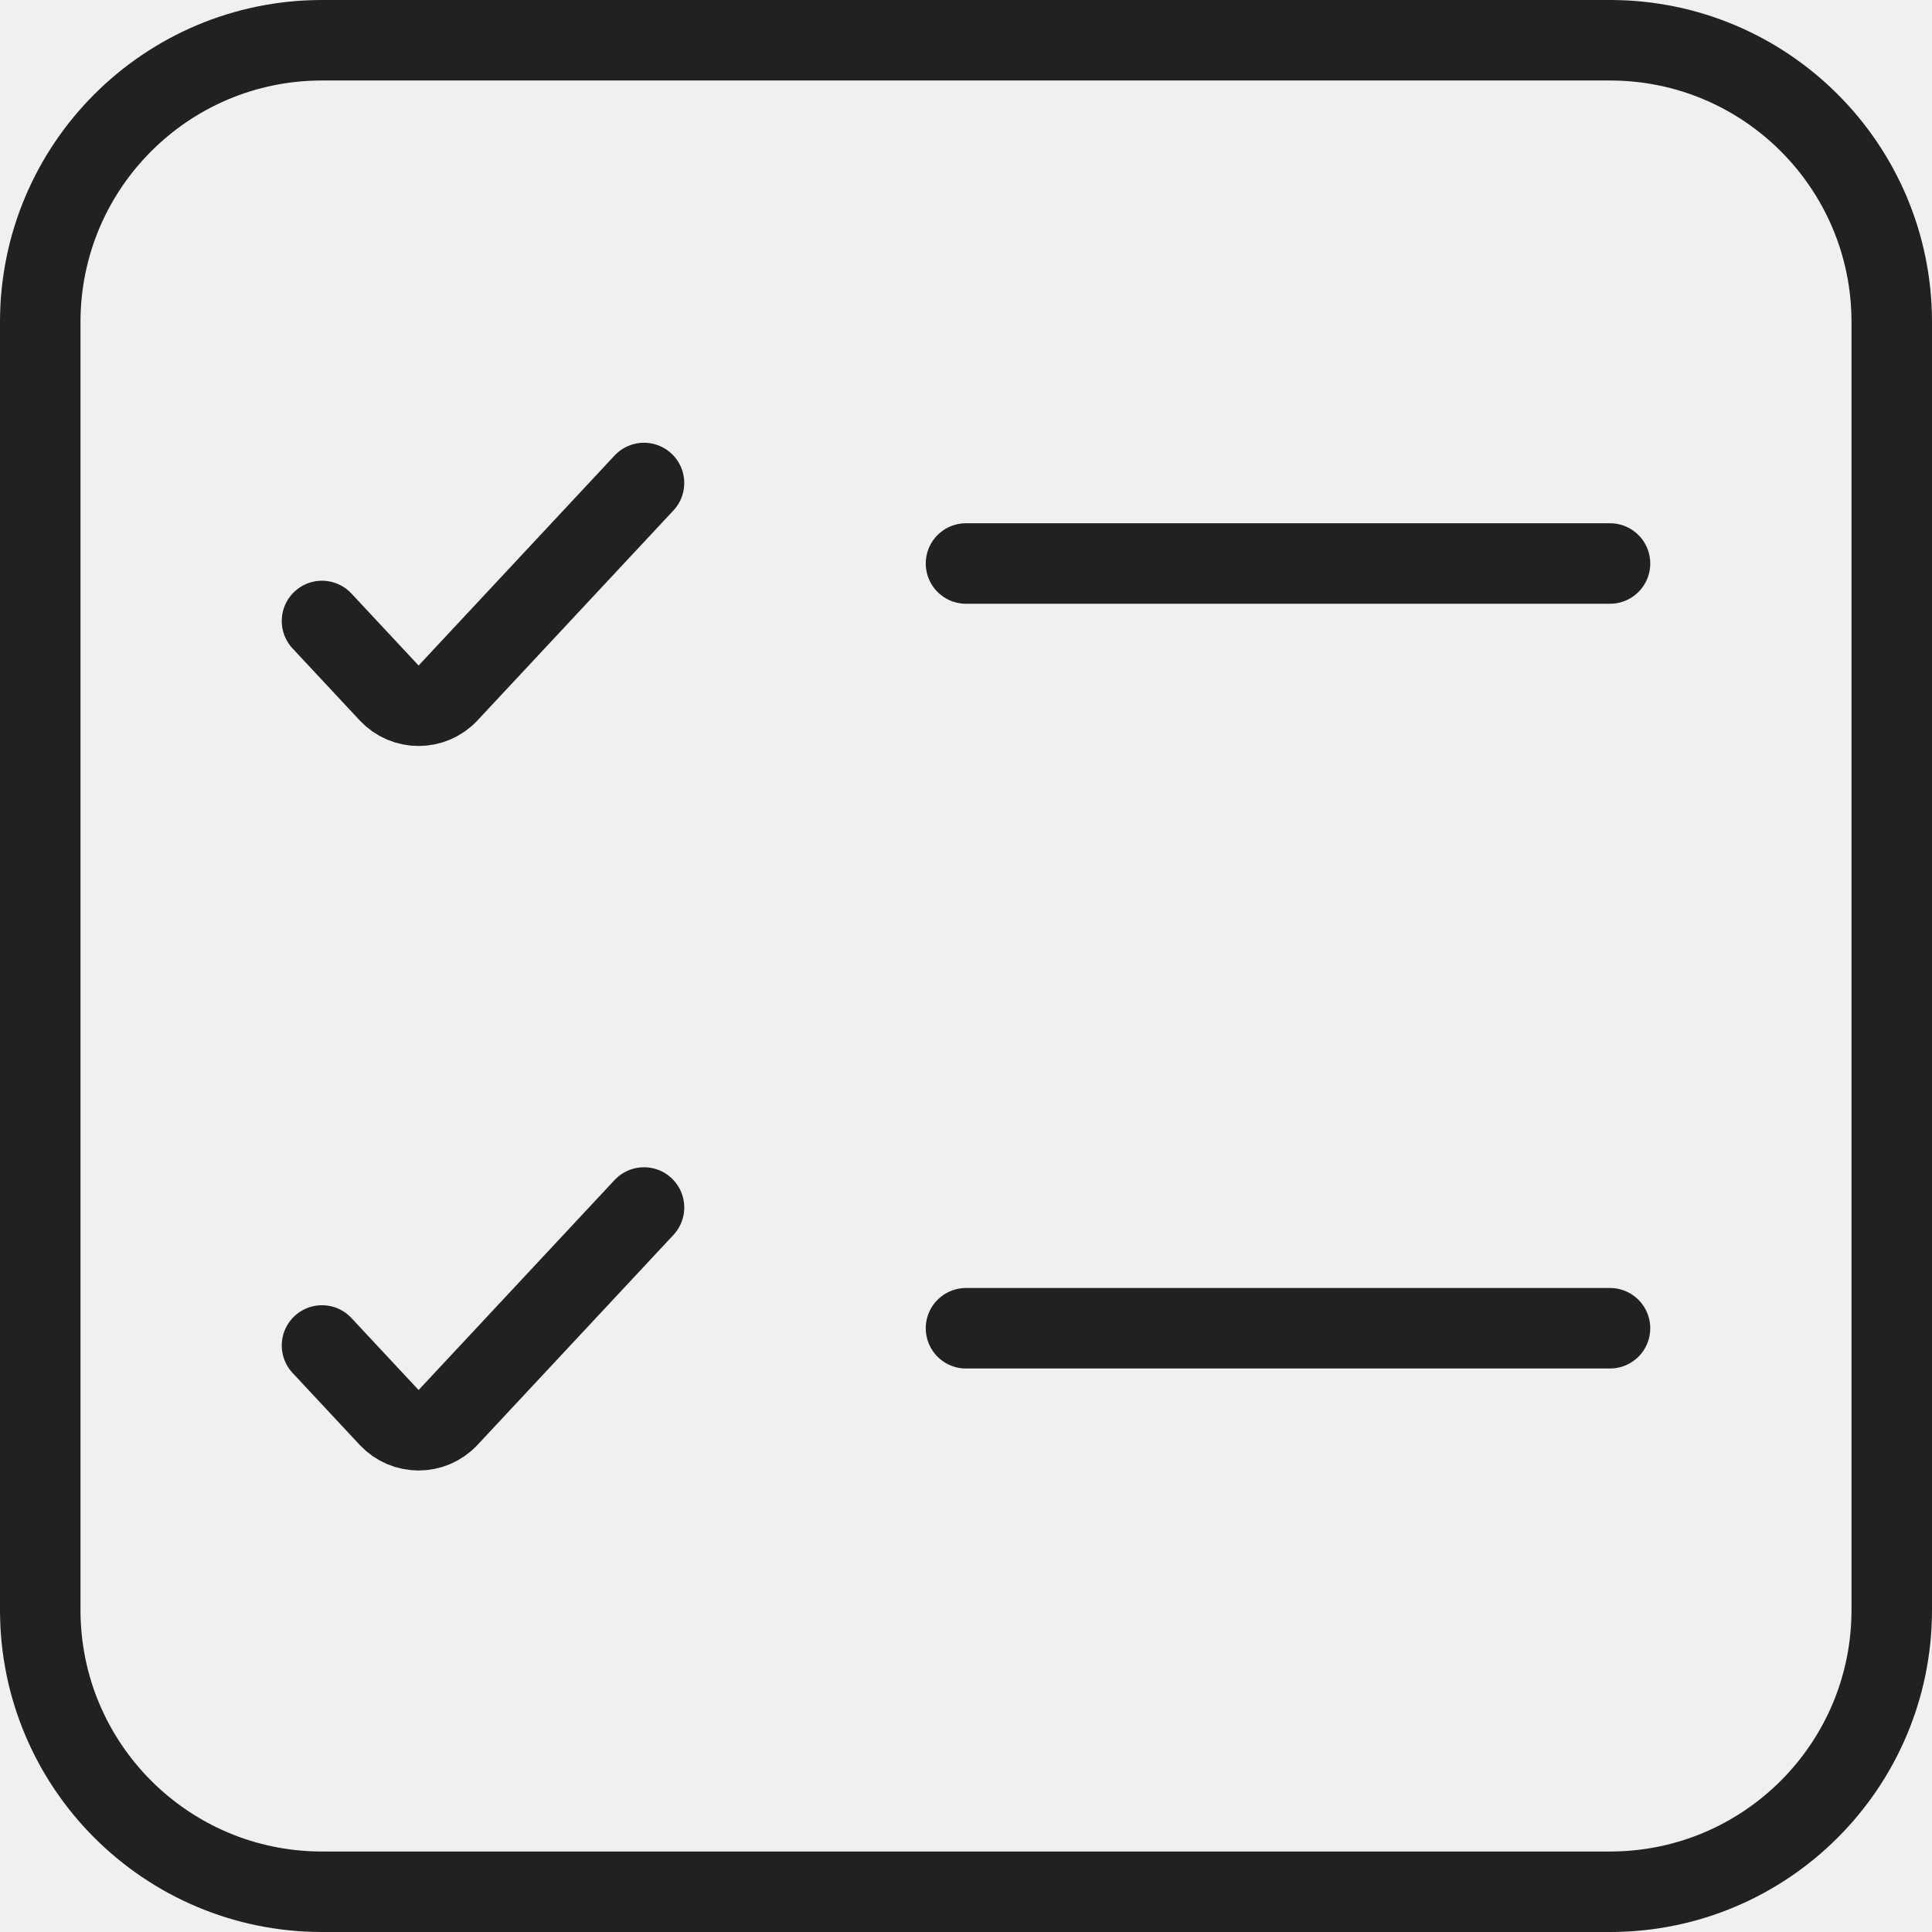
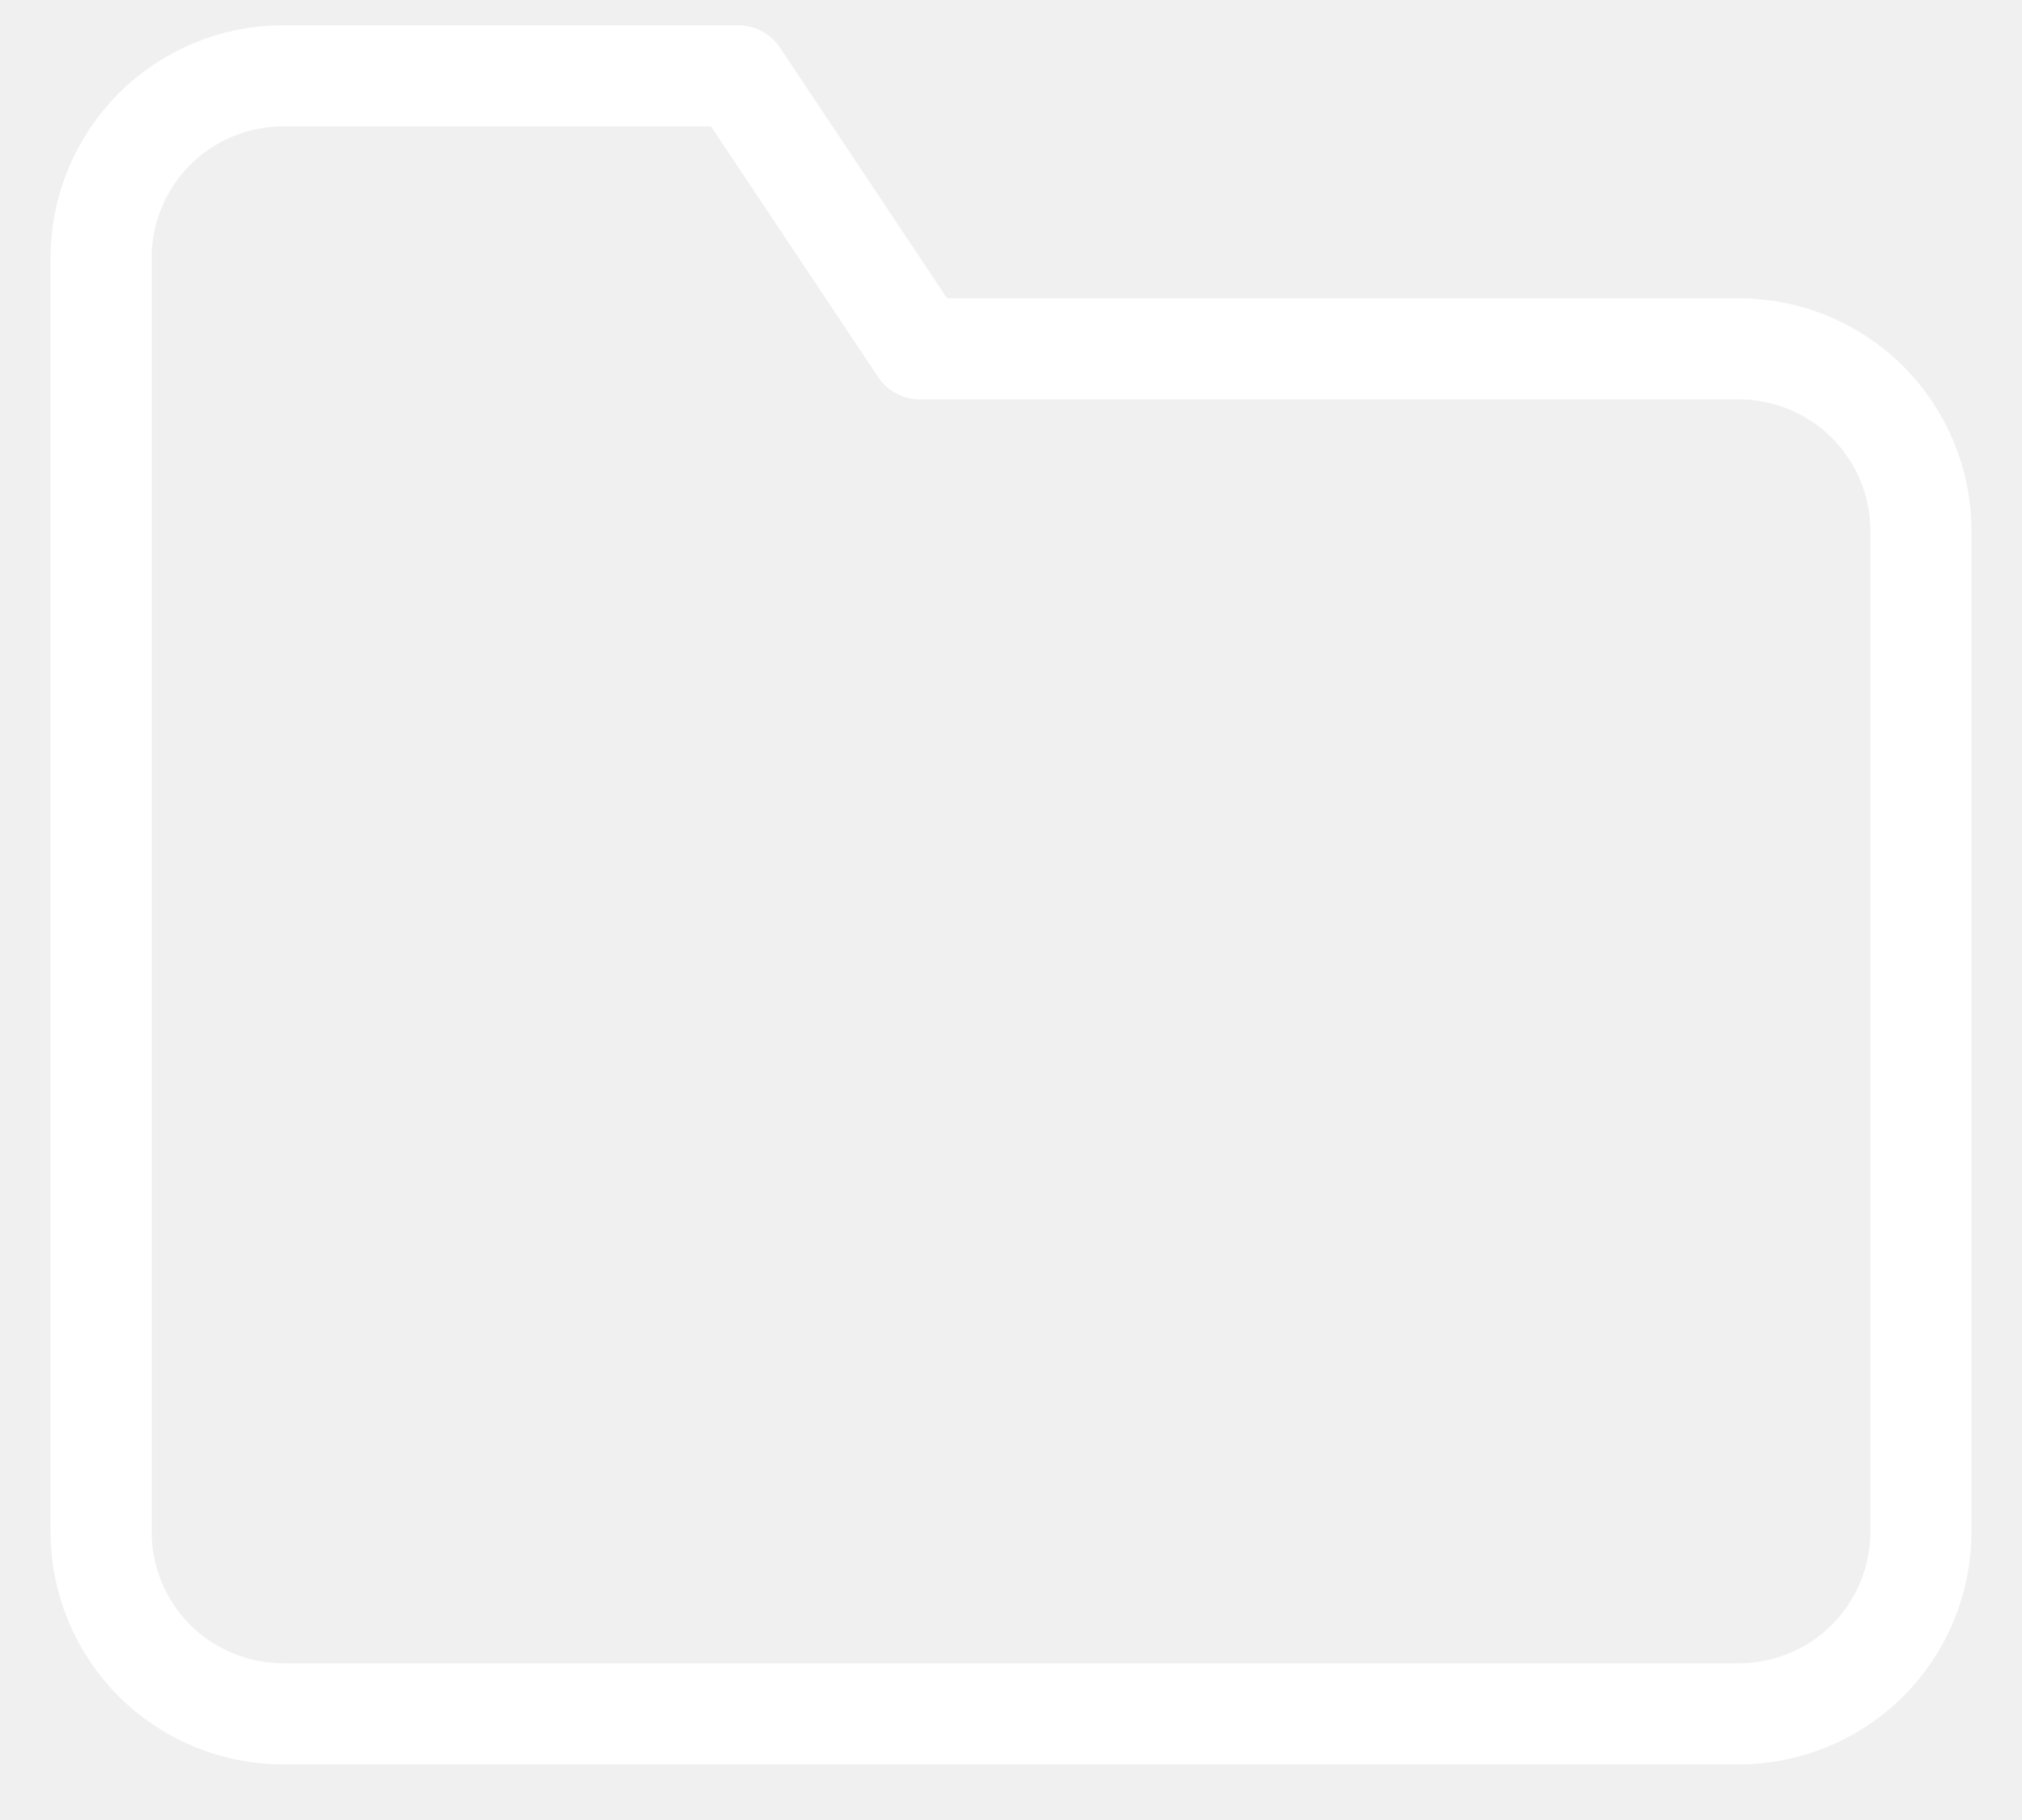
- <svg xmlns="http://www.w3.org/2000/svg" width="24" height="24" viewBox="0 0 24 24" fill="none">
-   <rect x="0.5" y="0.5" width="23" height="23" rx="3.5" stroke="#212121" />
-   <path d="M4 7.714L4.834 8.608C5.032 8.82 5.368 8.82 5.566 8.608L8 6" stroke="#212121" stroke-linecap="round" />
-   <path d="M4 16.714L4.834 17.608C5.032 17.82 5.368 17.82 5.566 17.608L8 15" stroke="#212121" stroke-linecap="round" />
-   <path d="M12 7H20" stroke="#212121" stroke-linecap="round" />
-   <path d="M12 16.5H20" stroke="#212121" stroke-linecap="round" />
+ <svg xmlns="http://www.w3.org/2000/svg" width="20" height="18" viewBox="0 0 20 18" fill="none">
+   <path d="M19 15.15C19 15.627 18.81 16.085 18.473 16.423C18.135 16.76 17.677 16.95 17.2 16.95H2.8C2.323 16.95 1.865 16.76 1.527 16.423C1.19 16.085 1 15.627 1 15.15V2.55C1 2.073 1.19 1.615 1.527 1.277C1.865 0.94 2.323 0.75 2.8 0.75H7.3L9.1 3.45H17.2C17.677 3.45 18.135 3.64 18.473 3.977C18.81 4.315 19 4.773 19 5.25V15.15Z" stroke="white" stroke-linecap="round" stroke-linejoin="round" />
</svg>
